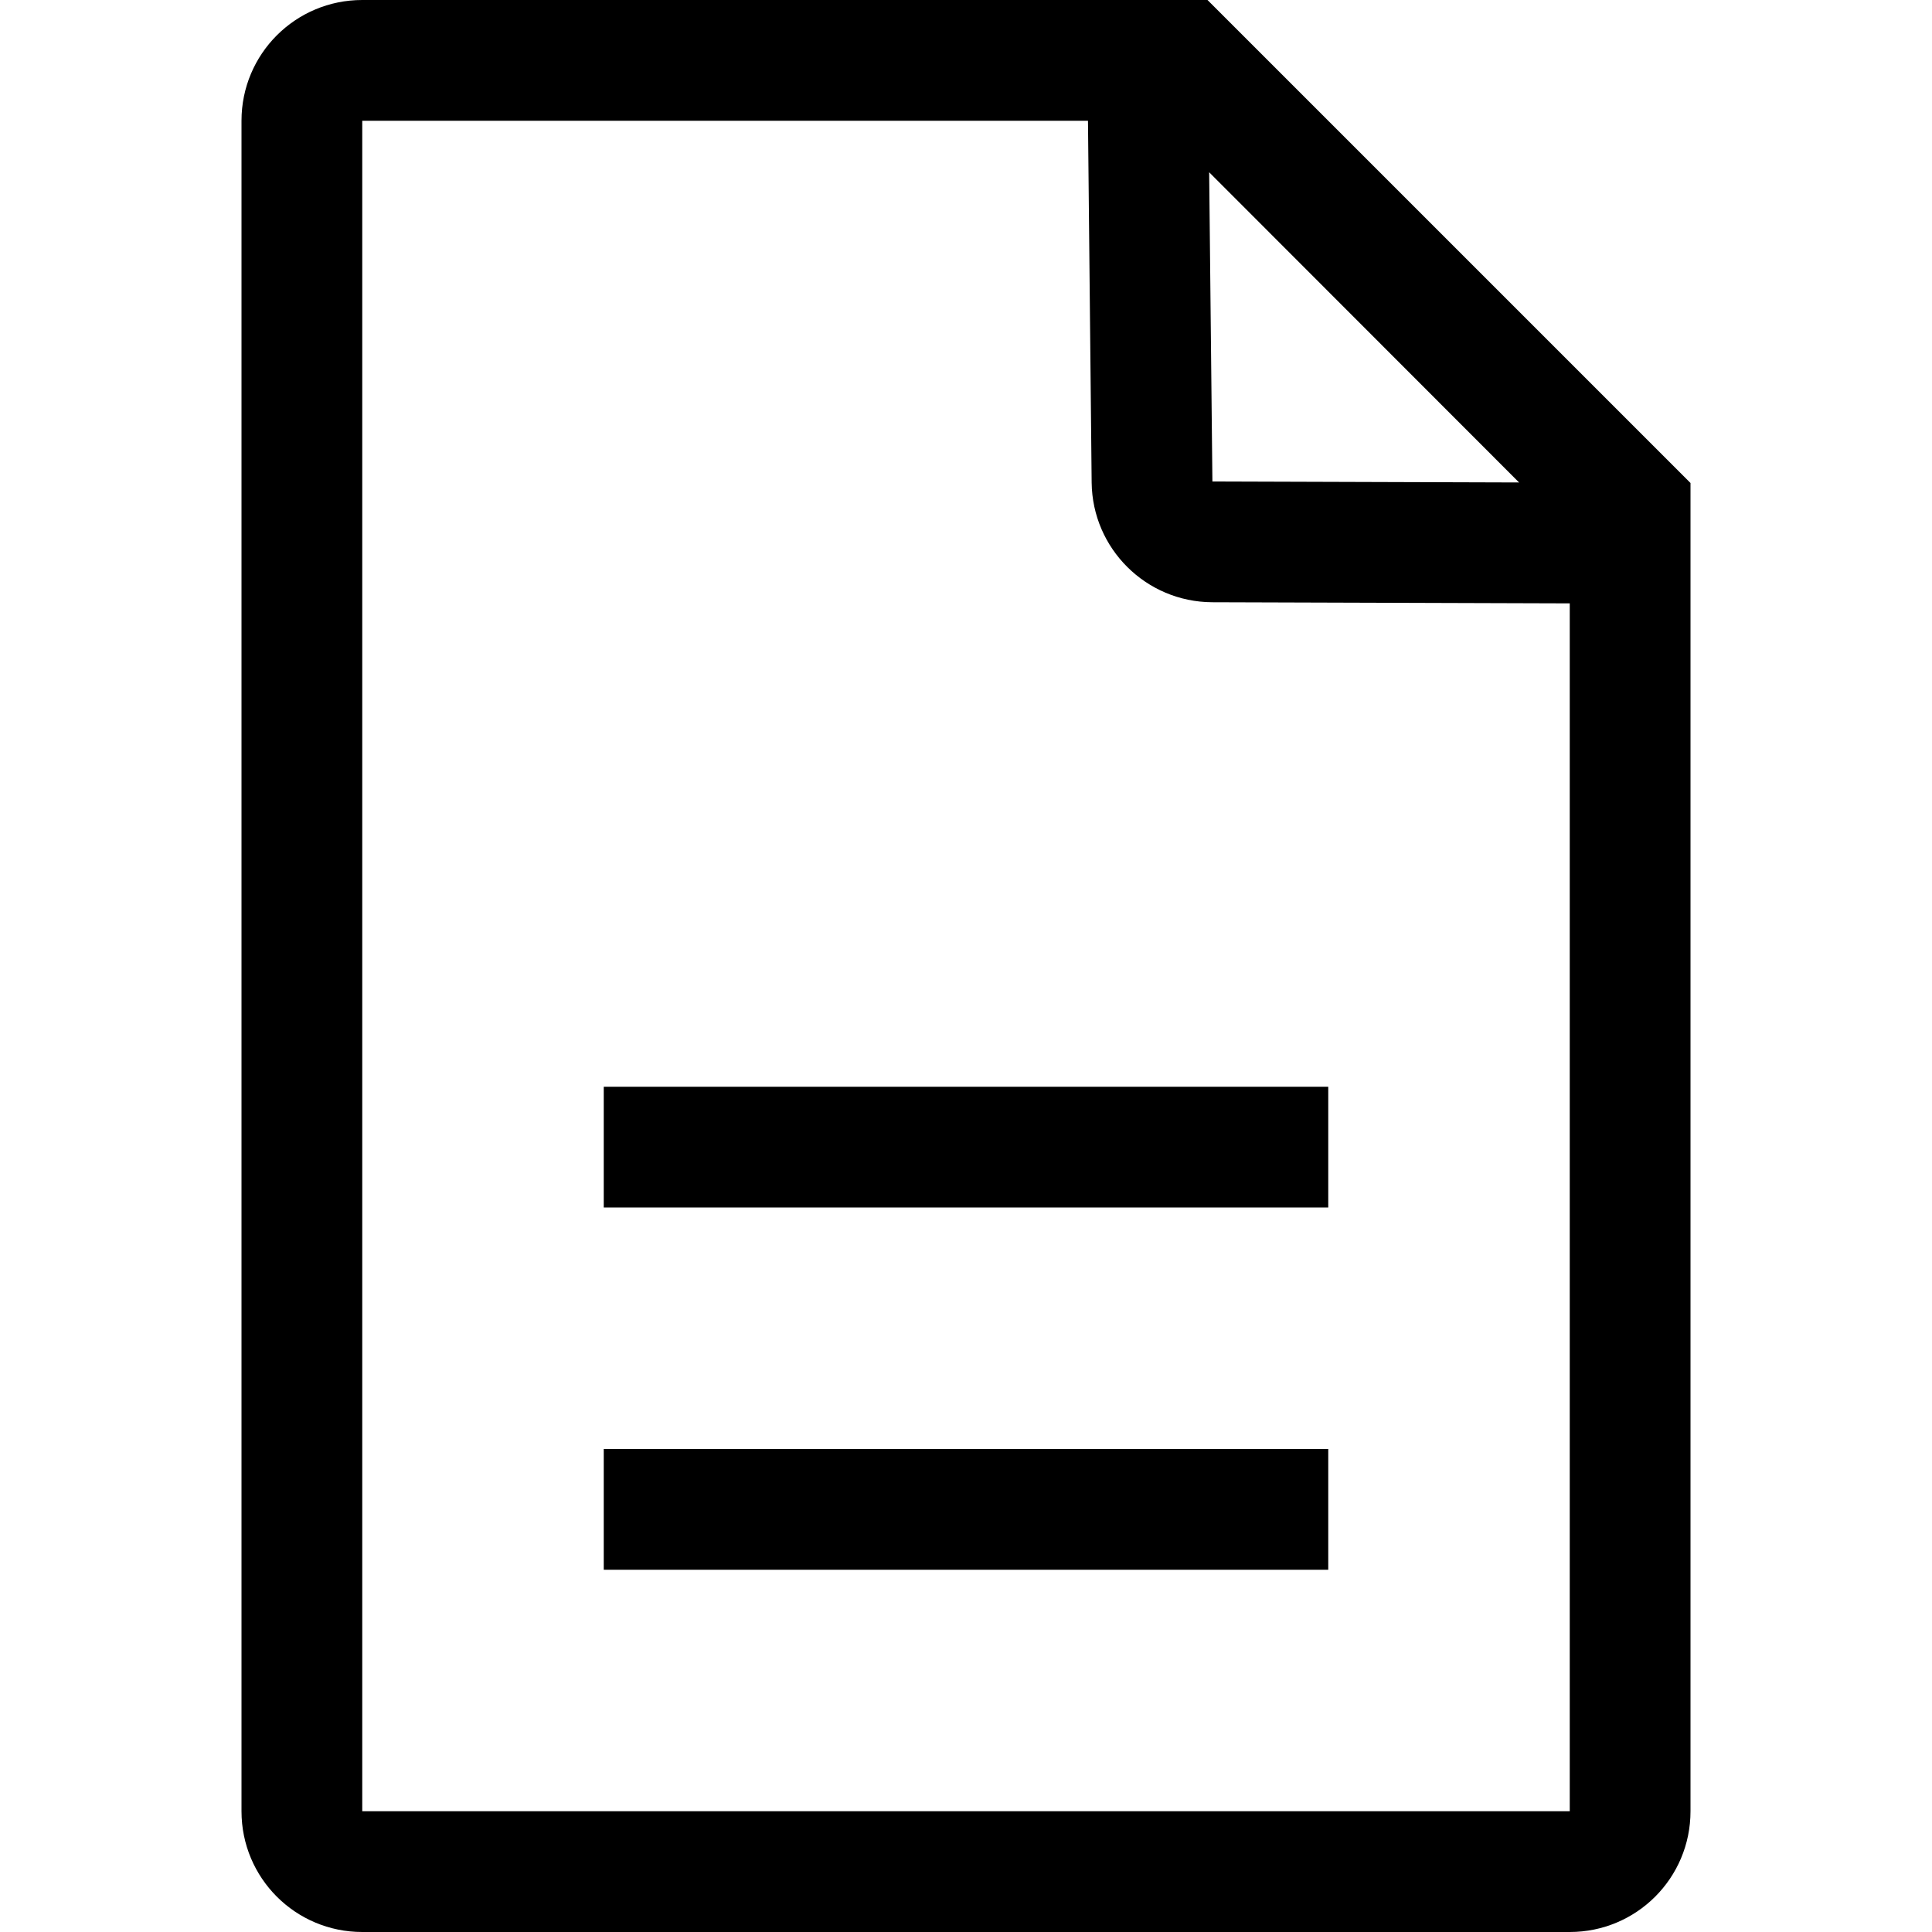
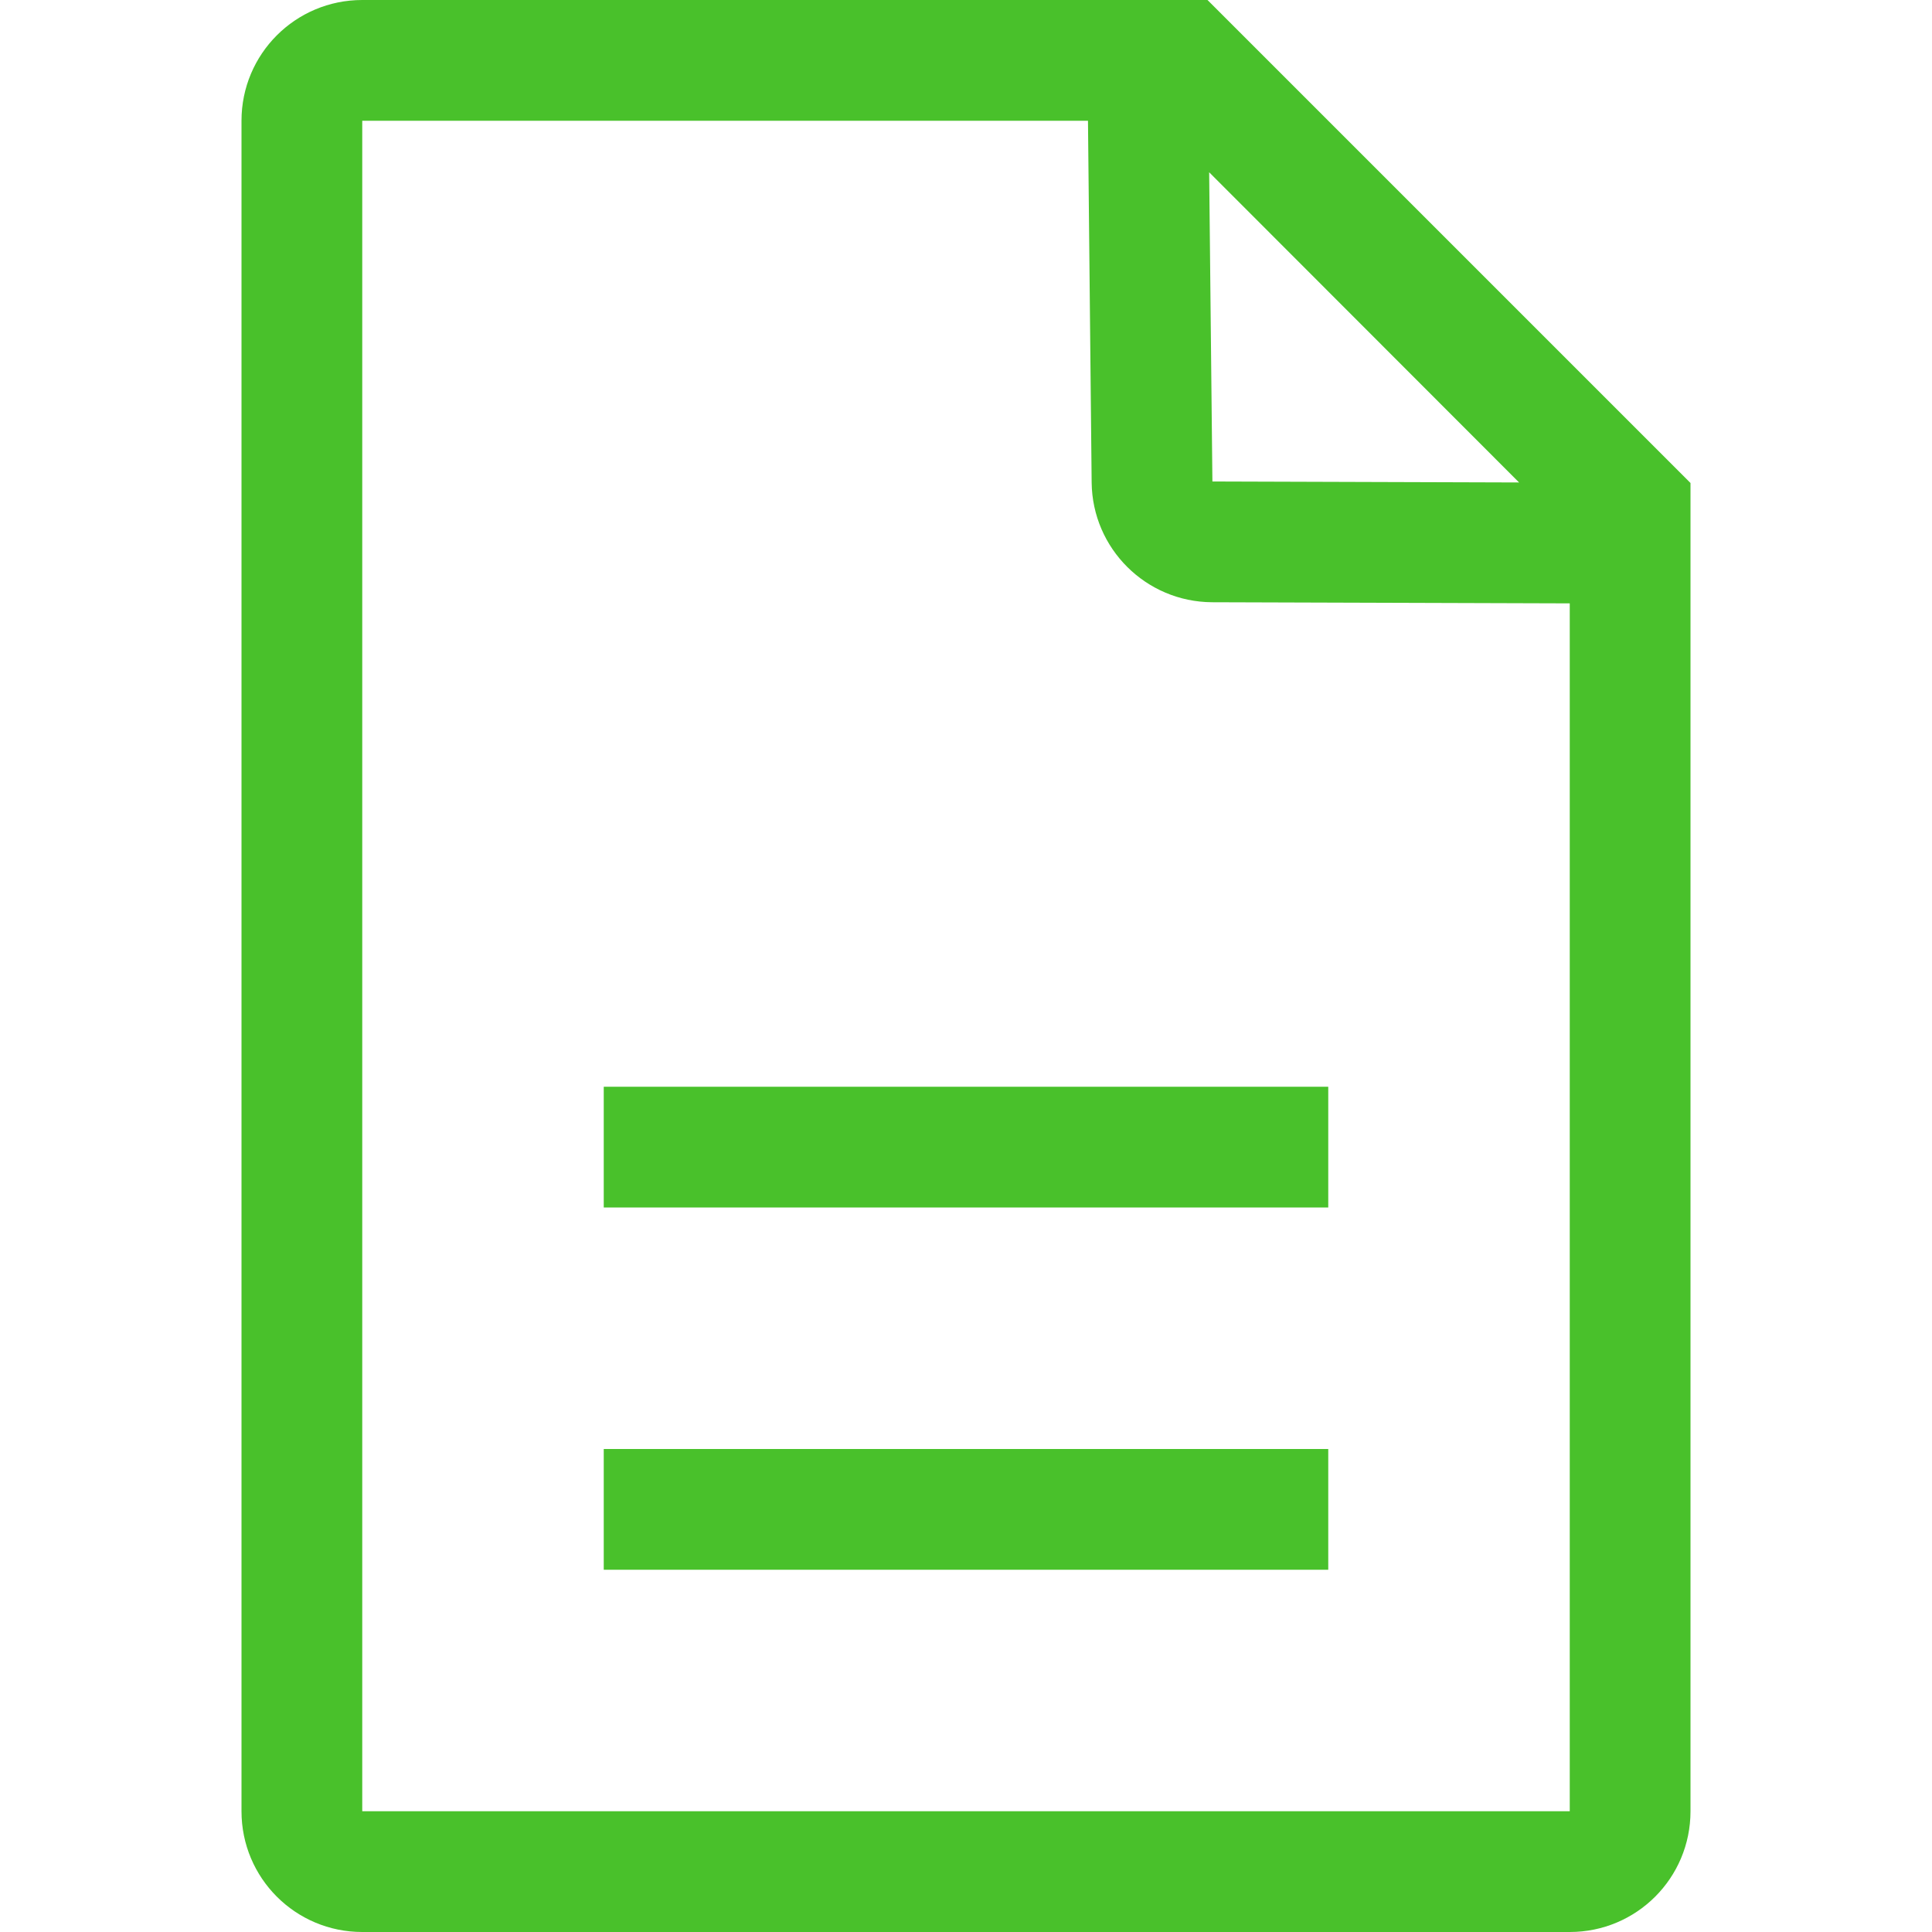
- <svg xmlns="http://www.w3.org/2000/svg" version="1.1" id="Layer_1" x="0px" y="0px" viewBox="0 0 512 512" style="enable-background:new 0 0 512 512;" xml:space="preserve">
+ <svg xmlns="http://www.w3.org/2000/svg" version="1.1" fill="#49C12B" id="Layer_1" x="0px" y="0px" viewBox="0 0 512 512" style="enable-background:new 0 0 512 512;" xml:space="preserve">
  <style type="text/css">
	.st0{fill-rule:evenodd;clip-rule:evenodd;}
</style>
  <g>
    <path d="M96,0h224l128,128v352c0,17.7-14.3,32-32,32H96c-17.7,0-32-14.3-32-32V32C64,14.3,78.3,0,96,0z M306.8,32H96v448h320V141.3   L306.8,32z M415.9,127.9L448,160l-126.8-0.4c-17.5-0.1-31.7-14.2-31.9-31.7L288,0l32.3,32.3l1,95.3L415.9,127.9z M448,160   l-126.8-0.4c-17.5-0.1-31.7-14.2-31.9-31.7L288,0l32.3,32.3l1,95.3l94.6,0.3L448,160z" />
    <rect x="160" y="288" class="st0" width="192" height="32" />
    <rect x="160" y="384" class="st0" width="192" height="32" />
  </g>
</svg>
